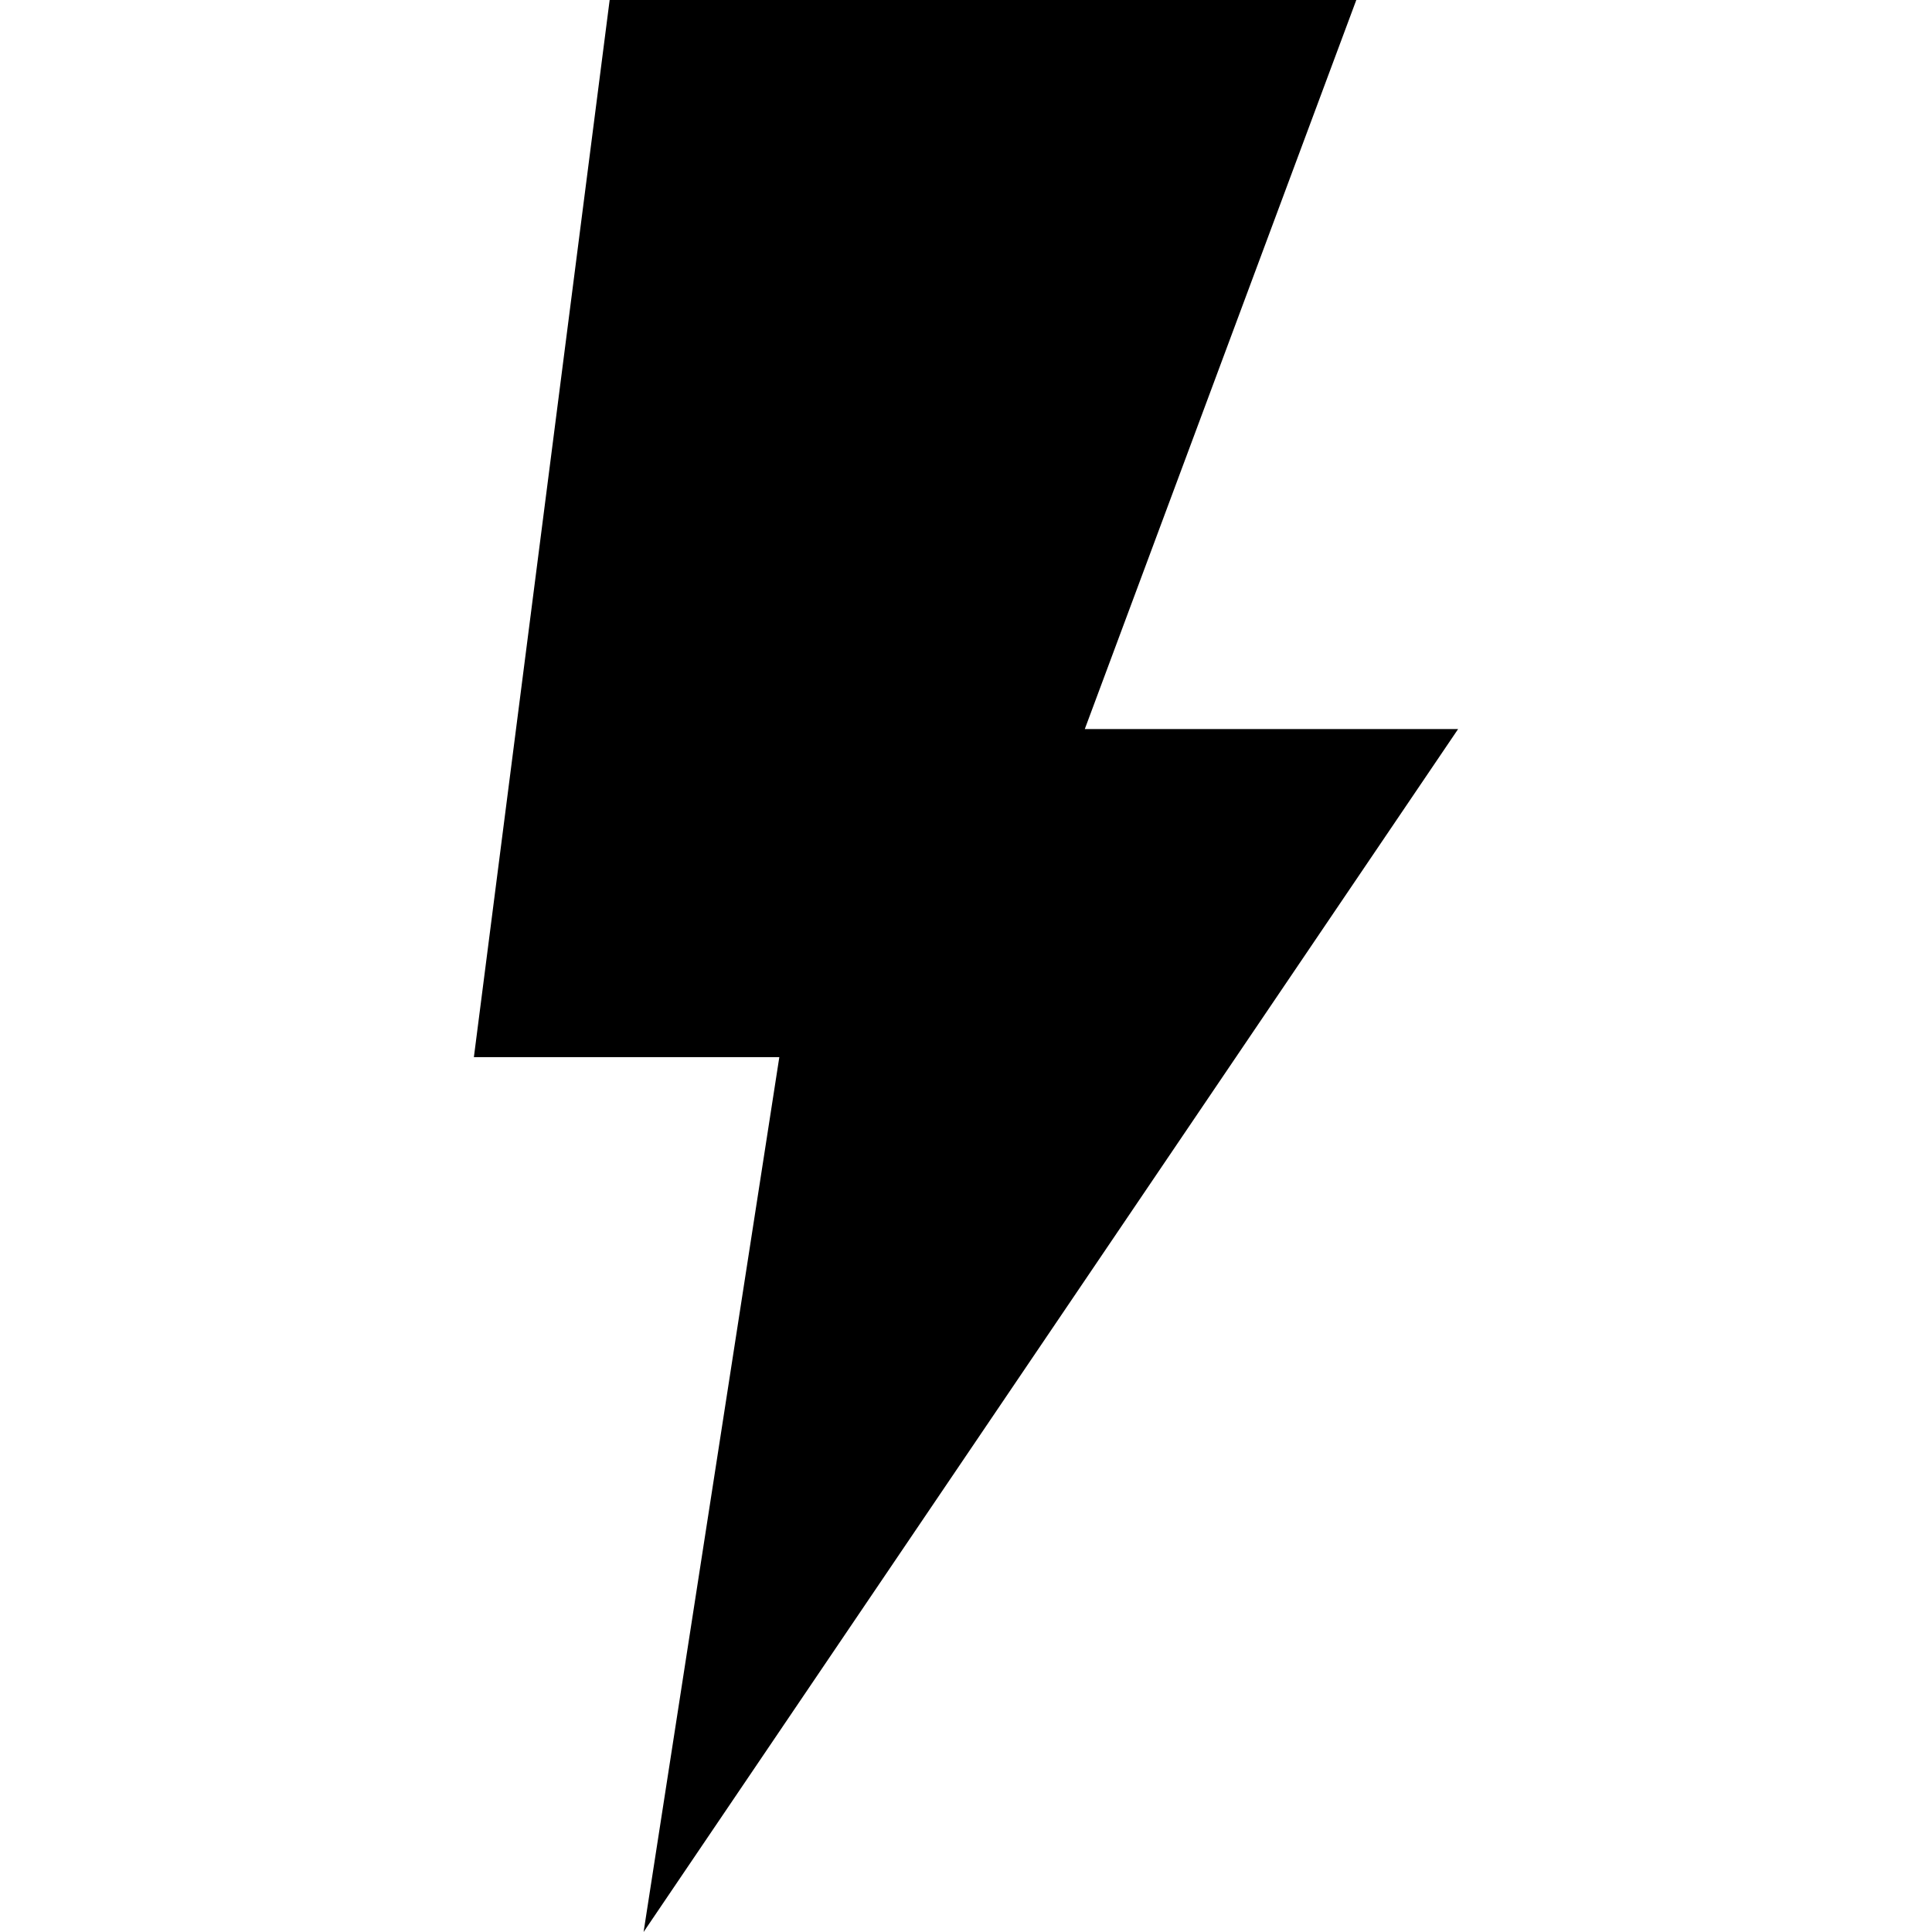
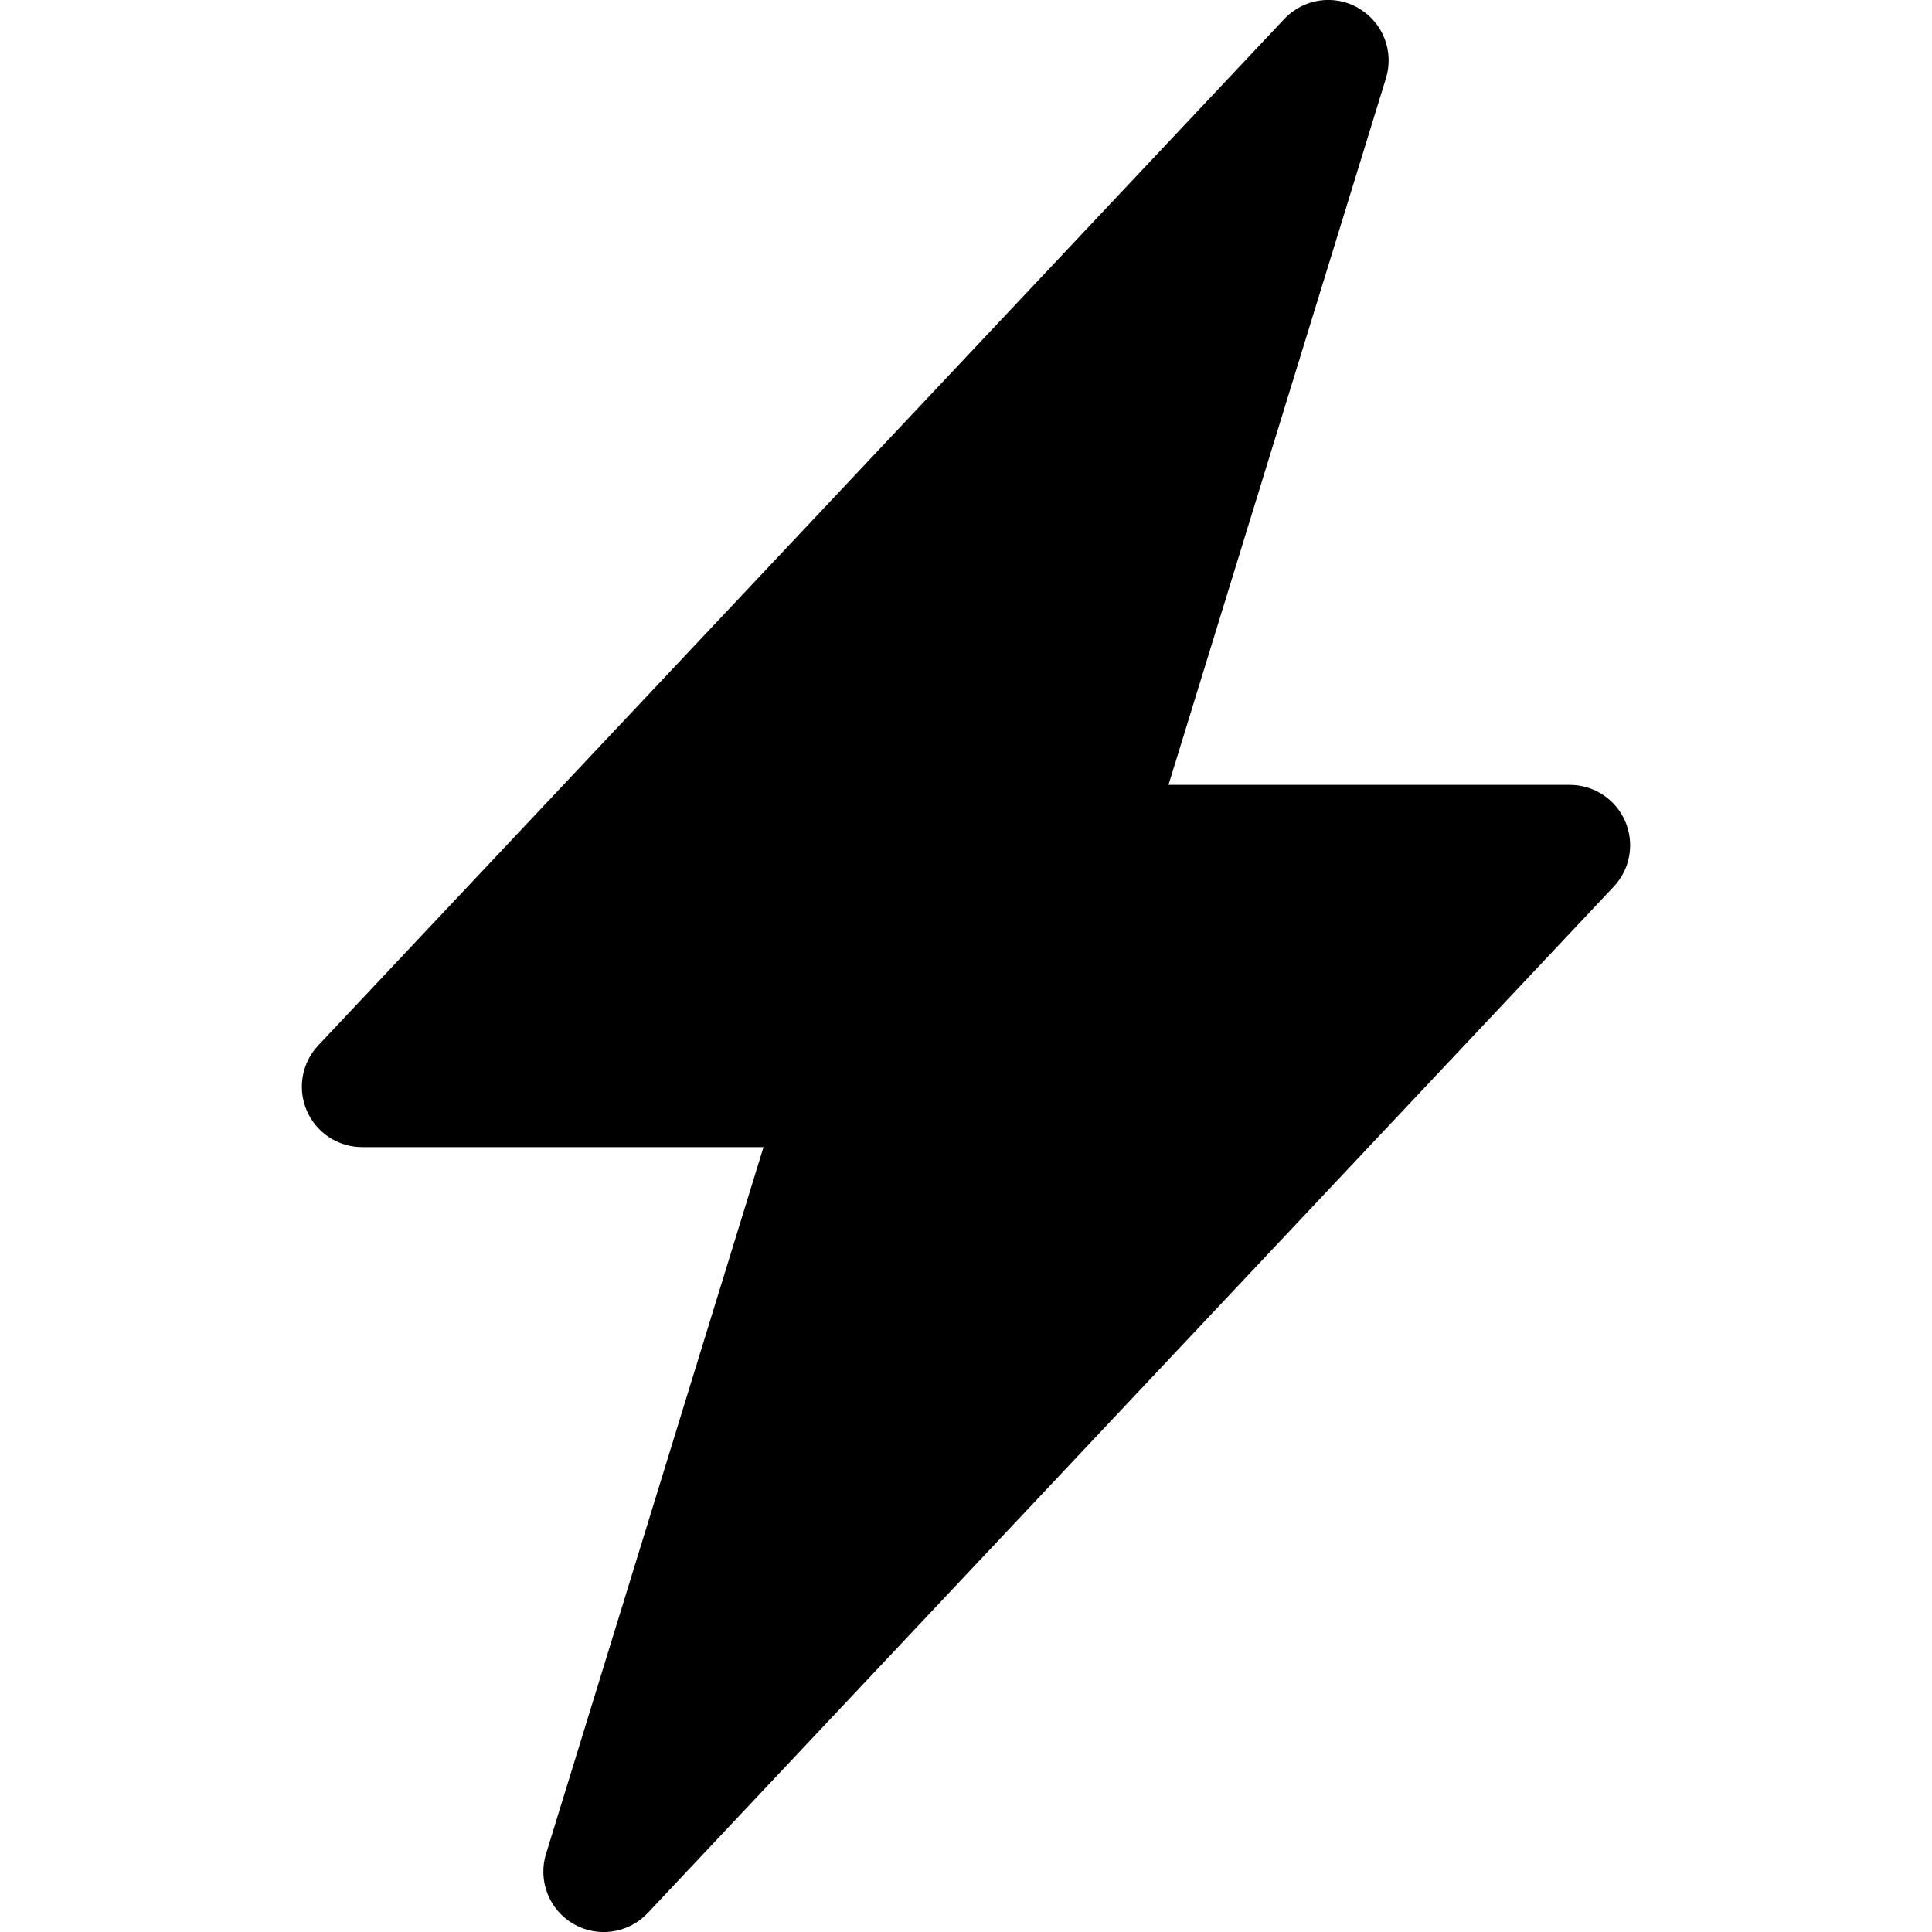
- <svg xmlns="http://www.w3.org/2000/svg" height="800px" width="800px" version="1.1" id="_x32_" viewBox="0 0 512 512" xml:space="preserve">
-   <style type="text/css">
- 	.st0{fill:#000000;}
- </style>
-   <g>
-     <polygon class="st0" points="386.415,193.208 287.481,193.208 359.434,0 161.566,0 125.585,280.151 206.528,280.151 170.557,512     " />
-   </g>
+ <svg xmlns="http://www.w3.org/2000/svg" width="800px" height="800px" viewBox="0 0 16 16" fill="#000000" class="bi bi-lightning-charge-fill">
+   <path d="M11.251.068a.5.5 0 0 1 .227.58L9.677 6.5H13a.5.5 0 0 1 .364.843l-8 8.5a.5.5 0 0 1-.842-.49L6.323 9.5H3a.5.5 0 0 1-.364-.843l8-8.5a.5.5 0 0 1 .615-.09z" />
</svg>
